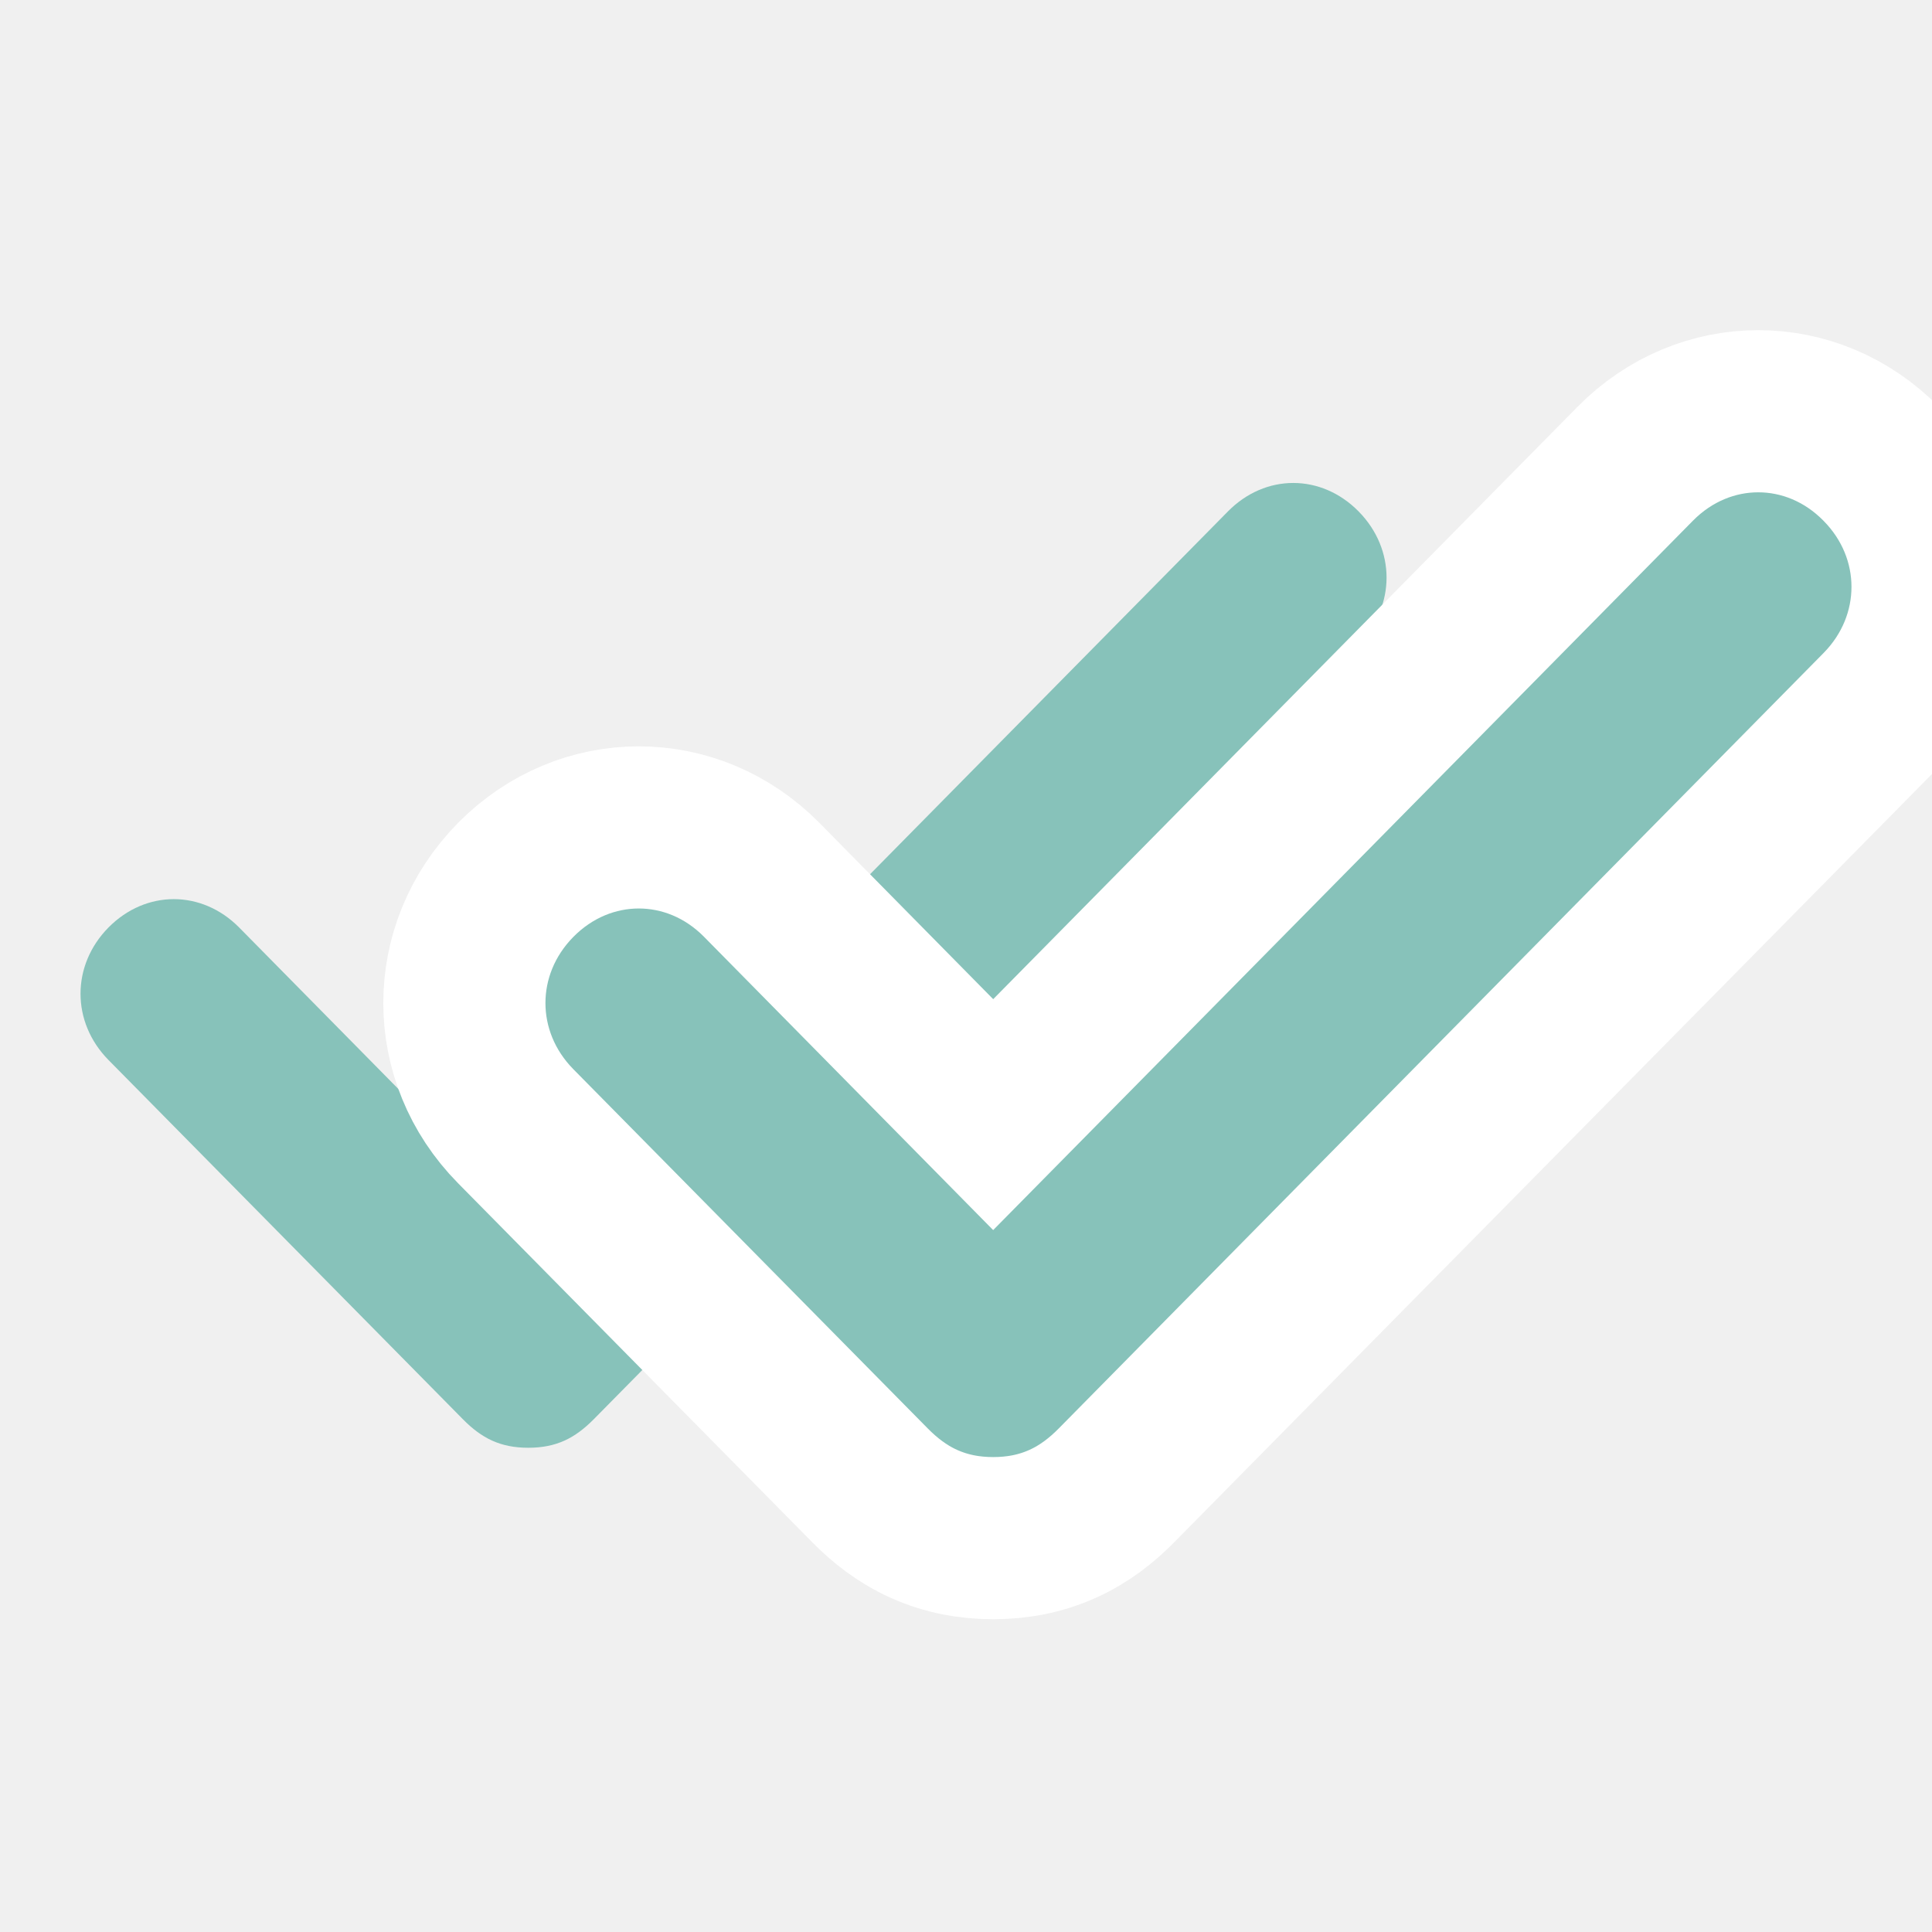
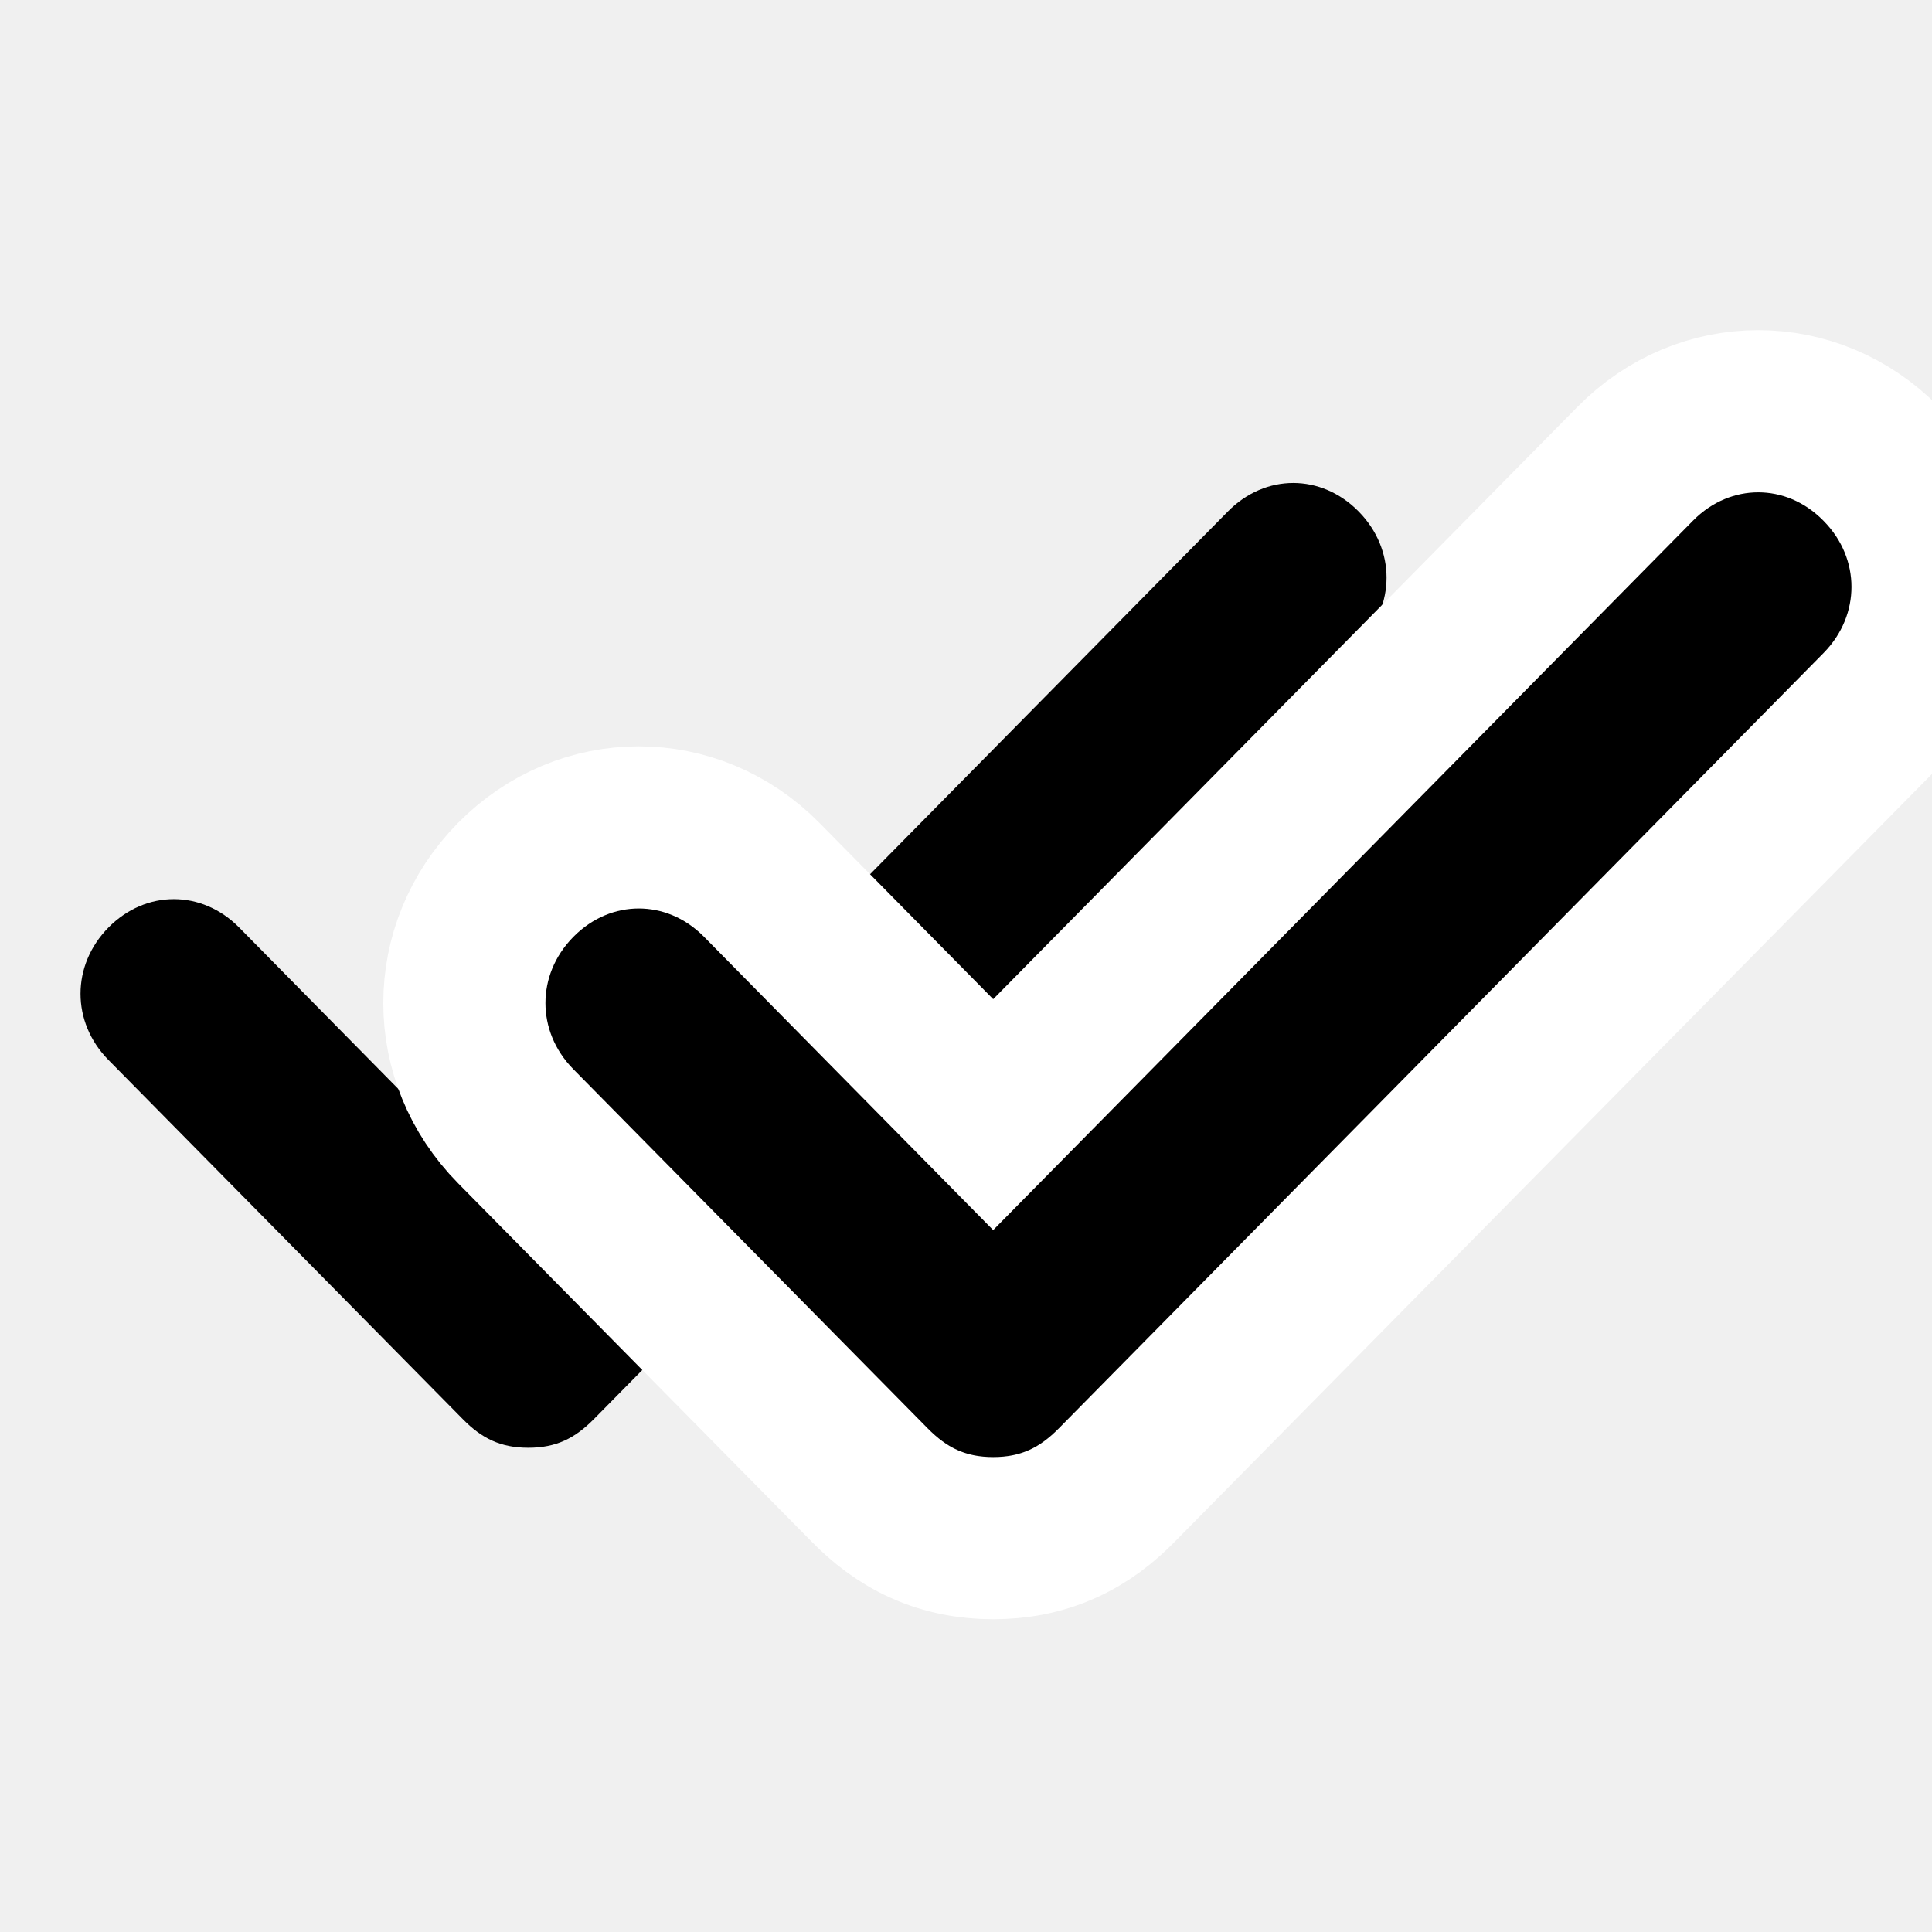
<svg xmlns="http://www.w3.org/2000/svg" viewBox="0 0 14 14" fill="none">
  <g clip-path="url(#clip0_5922_4016)">
-     <path d="M9.845 3.706C9.574 3.431 9.169 3.431 8.898 3.706L3.828 8.846L1.733 6.721C1.462 6.447 1.057 6.447 0.786 6.721C0.516 6.995 0.516 7.407 0.786 7.681L3.355 10.285C3.49 10.422 3.626 10.491 3.828 10.491C4.031 10.491 4.166 10.422 4.302 10.285L9.845 4.665C10.115 4.391 10.115 3.98 9.845 3.706Z" fill="#87C2BA" />
-     <path d="M13.632 3.361C13.132 2.853 12.35 2.853 11.849 3.361L7.197 8.077L5.52 6.376C5.02 5.869 4.238 5.869 3.737 6.376C3.241 6.879 3.241 7.658 3.737 8.161L6.306 10.765C6.408 10.868 6.534 10.97 6.694 11.042C6.858 11.116 7.027 11.146 7.197 11.146C7.368 11.146 7.537 11.116 7.701 11.042C7.861 10.97 7.987 10.868 8.089 10.765L13.632 5.145C14.128 4.642 14.128 3.863 13.632 3.361Z" fill="#87C2BA" stroke="white" stroke-width="1.175" />
+     <path d="M9.845 3.706C9.574 3.431 9.169 3.431 8.898 3.706L3.828 8.846L1.733 6.721C1.462 6.447 1.057 6.447 0.786 6.721C0.516 6.995 0.516 7.407 0.786 7.681L3.355 10.285C3.49 10.422 3.626 10.491 3.828 10.491C4.031 10.491 4.166 10.422 4.302 10.285L9.845 4.665C10.115 4.391 10.115 3.98 9.845 3.706Z" fill="currentColor" />
+     <path d="M13.632 3.361C13.132 2.853 12.35 2.853 11.849 3.361L7.197 8.077L5.52 6.376C5.02 5.869 4.238 5.869 3.737 6.376C3.241 6.879 3.241 7.658 3.737 8.161L6.306 10.765C6.408 10.868 6.534 10.97 6.694 11.042C6.858 11.116 7.027 11.146 7.197 11.146C7.368 11.146 7.537 11.116 7.701 11.042C7.861 10.97 7.987 10.868 8.089 10.765L13.632 5.145C14.128 4.642 14.128 3.863 13.632 3.361Z" fill="currentColor" stroke="white" stroke-width="1.175" />
  </g>
  <defs>
    <clipPath id="clip0_5922_4016">
      <rect width="14" height="14" fill="white" />
    </clipPath>
  </defs>
</svg>
